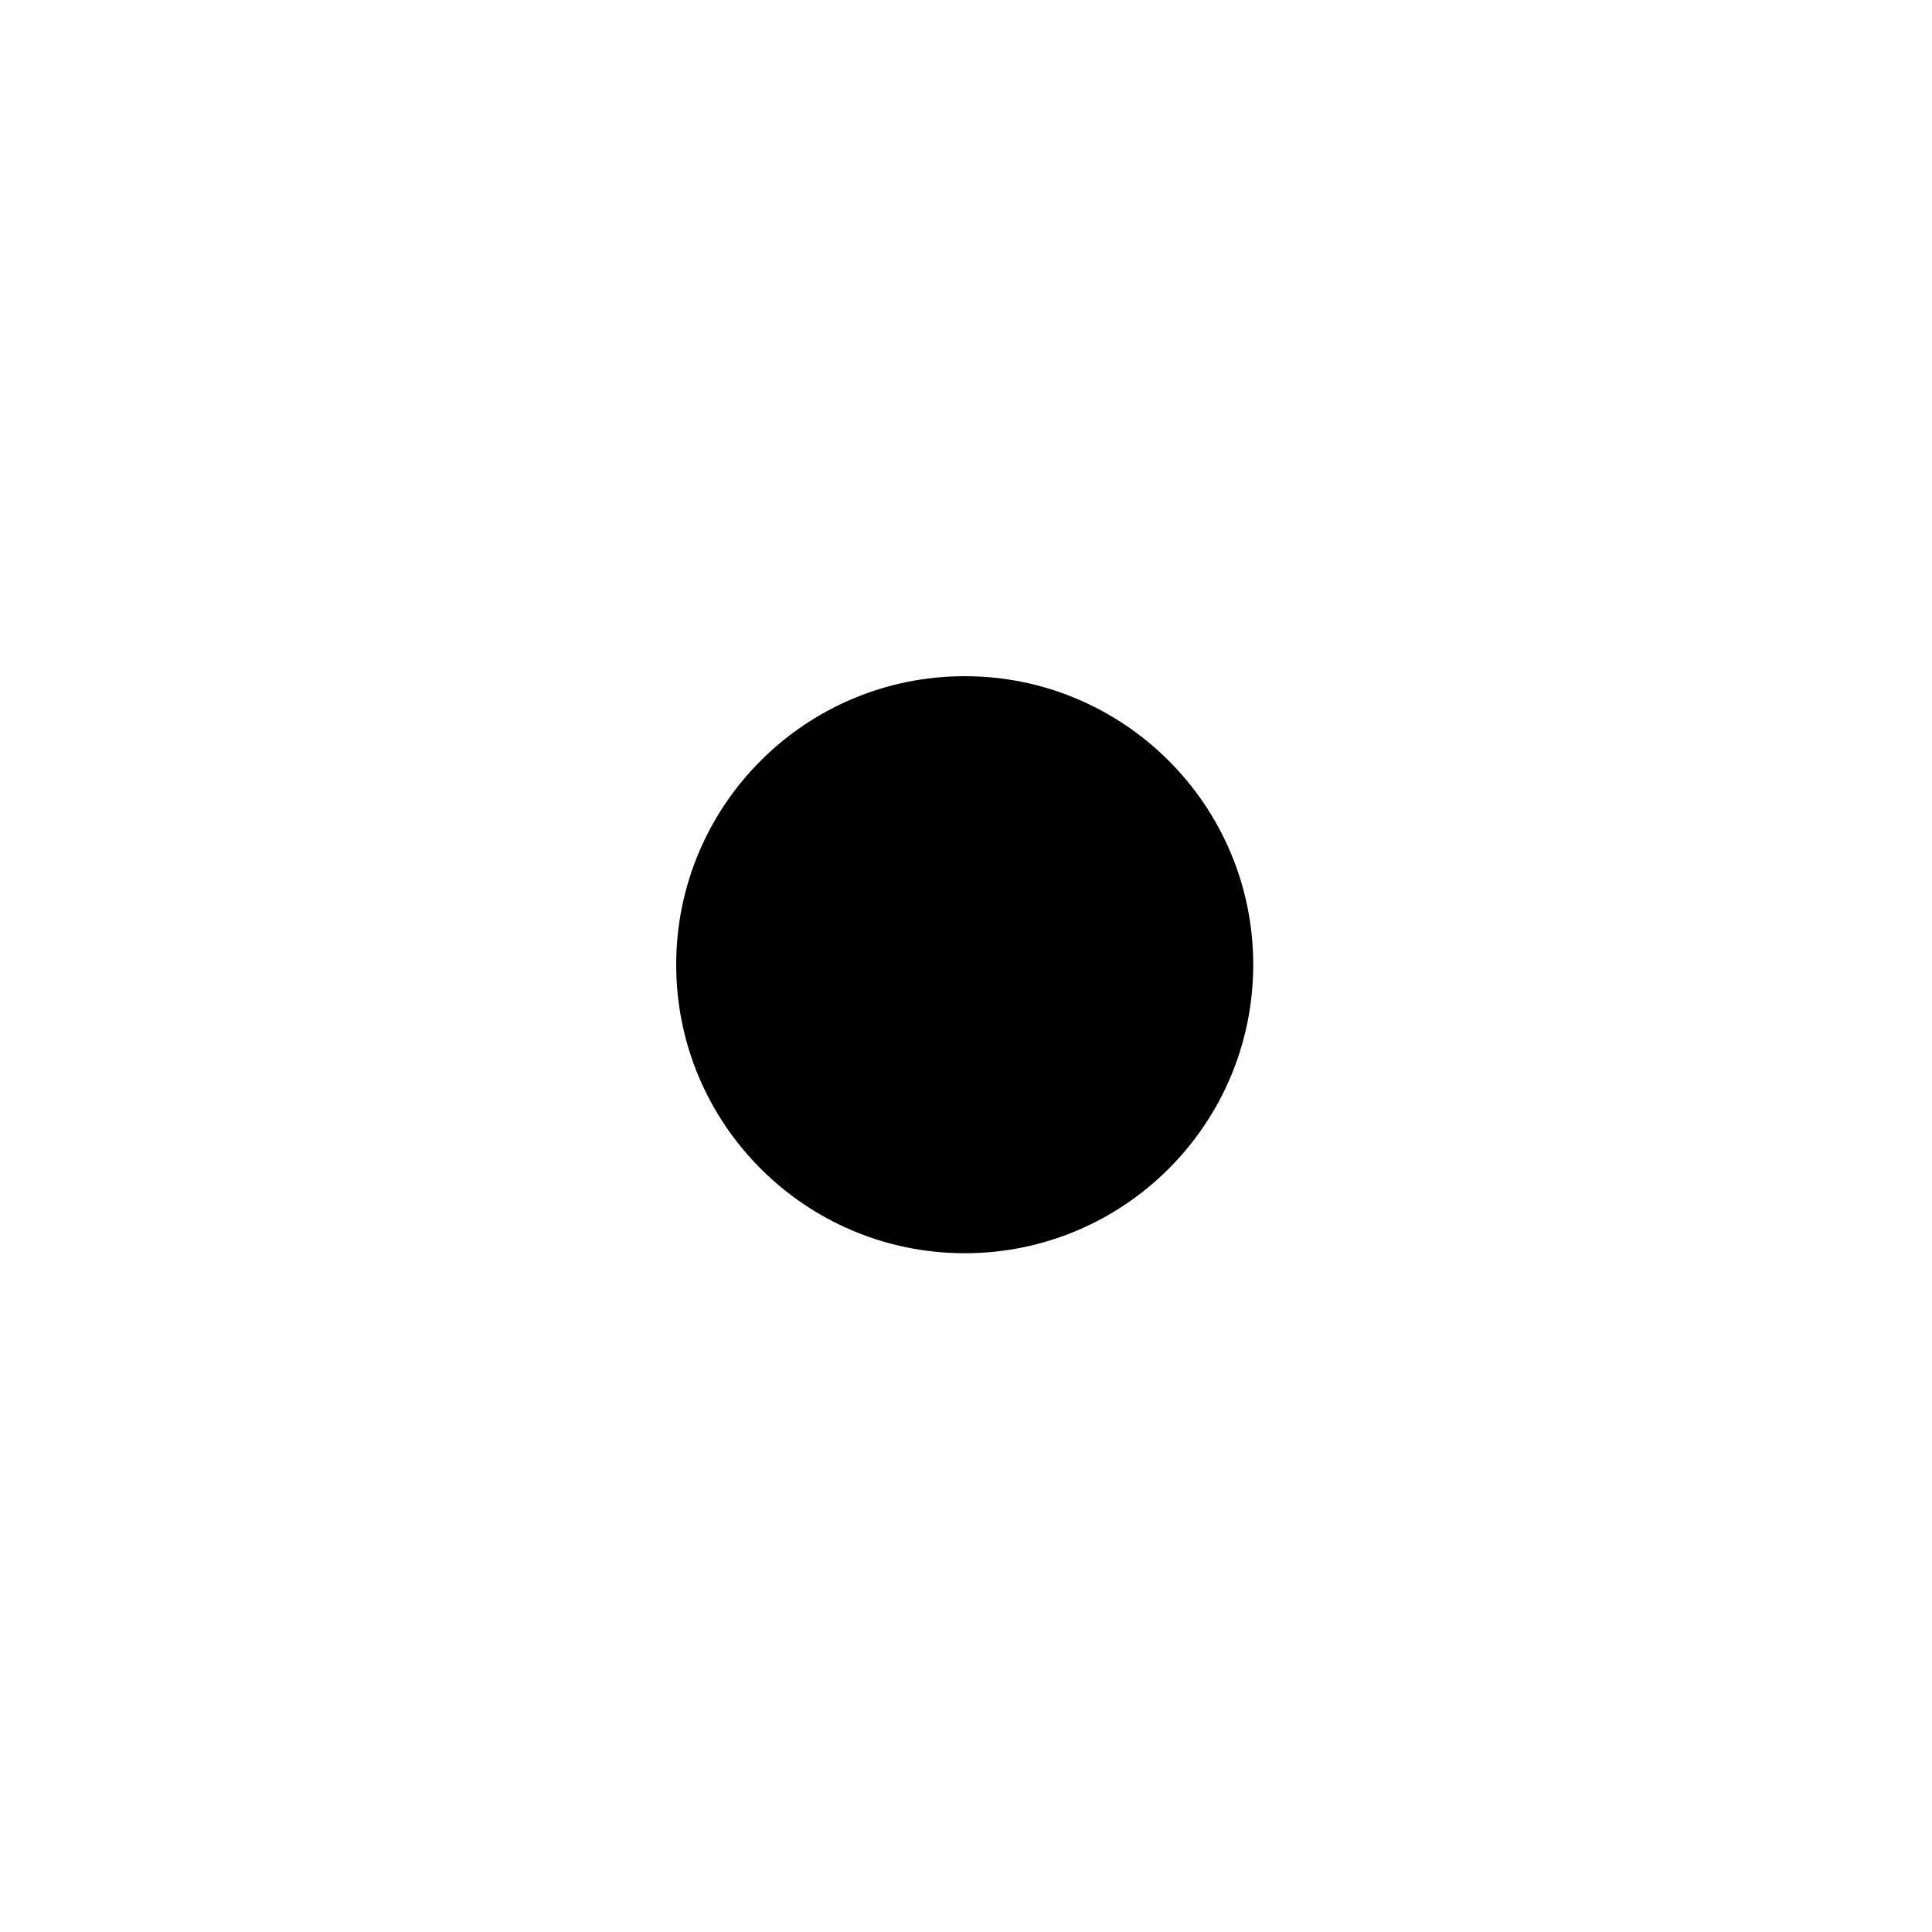
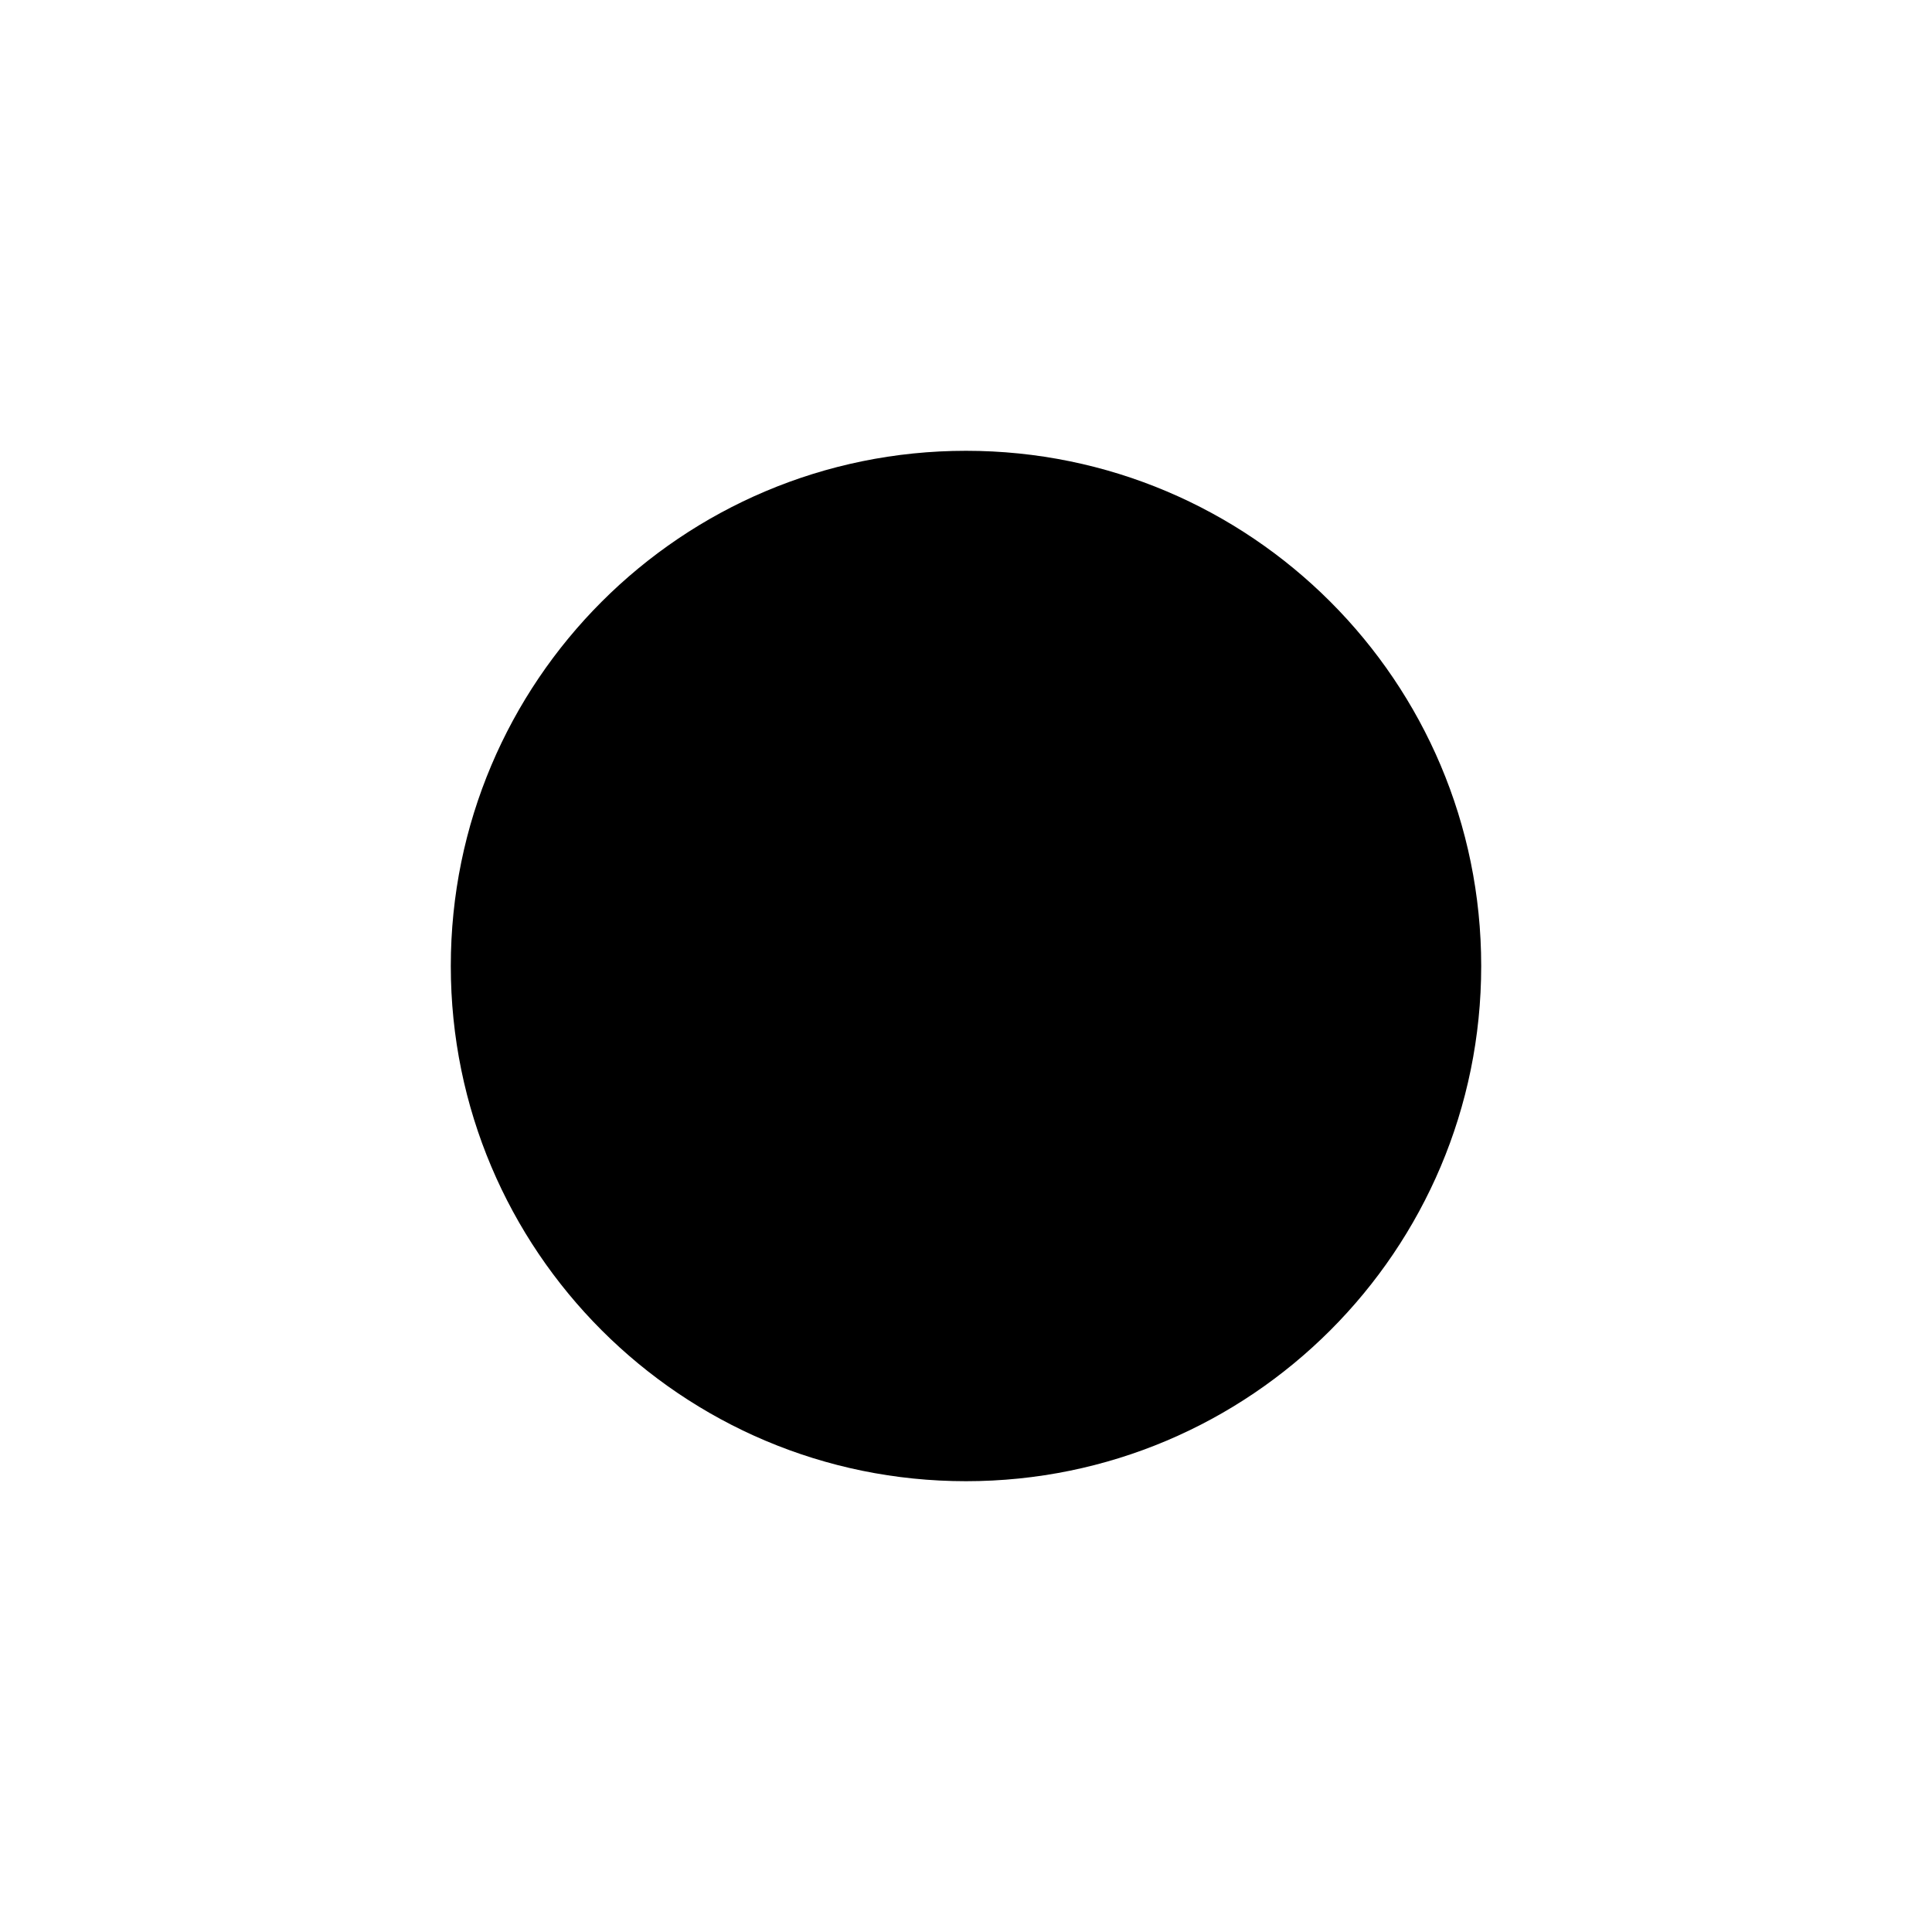
- <svg xmlns="http://www.w3.org/2000/svg" viewBox="0 0 60 60" version="1.1">
-   <g id="Sun" stroke-width="1" fill-rule="evenodd">
-     <g transform="translate(7, 8)" stroke-width="3.2">
-       <line x1="12.48" y1="11.48" x2="6.72" y2="5.72" id="Line-Copy-6" stroke-linecap="round" />
-       <line x1="13.48" y1="32.96" x2="7.72" y2="38.72" id="Line-Copy-3" stroke-linecap="round" />
-       <line x1="23.72" y1="36.705" x2="23.72" y2="44.48" id="Line-Copy-5" stroke-linecap="round" />
-       <line x1="33.96" y1="32.96" x2="39.72" y2="38.72" id="Line-Copy-7" stroke-linecap="round" />
-       <line x1="37.538" y1="22.084" x2="45.313" y2="22.084" id="Line-Copy-4" stroke-linecap="round" />
-       <line x1="33.32" y1="12.48" x2="39.08" y2="6.72" id="Line-Copy-3" stroke-linecap="round" />
-       <circle id="Oval" cx="22.96" cy="21.96" r="8.96" />
-       <line x1="8.262" y1="22.076" x2="0.487" y2="22.076" id="Line-Copy-4" stroke-linecap="round" />
-       <line x1="23.72" y1="8.095" x2="23.72" y2="0.32" id="Line-Copy-5" stroke-linecap="round" />
-     </g>
+ <svg xmlns="http://www.w3.org/2000/svg" viewBox="0 0 120 120" version="1.1">
+   <g id="sun">
+     <circle id="Oval" cx="60" cy="60" r="32" />
+     <line x1="60.5" y1="16.5" x2="60.5" y2="5.5" id="Line" stroke-width="8" stroke-linecap="round" stroke-linejoin="round" />
+     <line x1="60.5" y1="114.5" x2="60.5" y2="103.5" id="Line-Copy" stroke-width="8" stroke-linecap="round" stroke-linejoin="round" />
+     <line x1="109" y1="66" x2="109" y2="55" id="Line-Copy-2" stroke-width="8" stroke-linecap="round" stroke-linejoin="round" transform="translate(109, 60.5) rotate(90) translate(-109, -60.5) " />
+     <line x1="11" y1="66" x2="11" y2="55" id="Line-Copy-3" stroke-width="8" stroke-linecap="round" stroke-linejoin="round" transform="translate(11, 60.5) rotate(90) translate(-11, -60.5) " />
+     <line x1="97" y1="32" x2="97" y2="21" id="Line-Copy-4" stroke-width="8" stroke-linecap="round" stroke-linejoin="round" transform="translate(97, 26.5) rotate(45) translate(-97, -26.5) " />
+     <line x1="24" y1="31" x2="24" y2="20" id="Line-Copy-6" stroke-width="8" stroke-linecap="round" stroke-linejoin="round" transform="translate(24, 25.5) rotate(135) translate(-24, -25.5) " />
+     <line x1="95" y1="102" x2="95" y2="91" id="Line-Copy-7" stroke-width="8" stroke-linecap="round" stroke-linejoin="round" transform="translate(95, 96.5) rotate(135) translate(-95, -96.5) " />
+     <line x1="24" y1="101" x2="24" y2="90" id="Line-Copy-5" stroke-width="8" stroke-linecap="round" stroke-linejoin="round" transform="translate(24, 95.5) rotate(45) translate(-24, -95.5) " />
  </g>
</svg>
